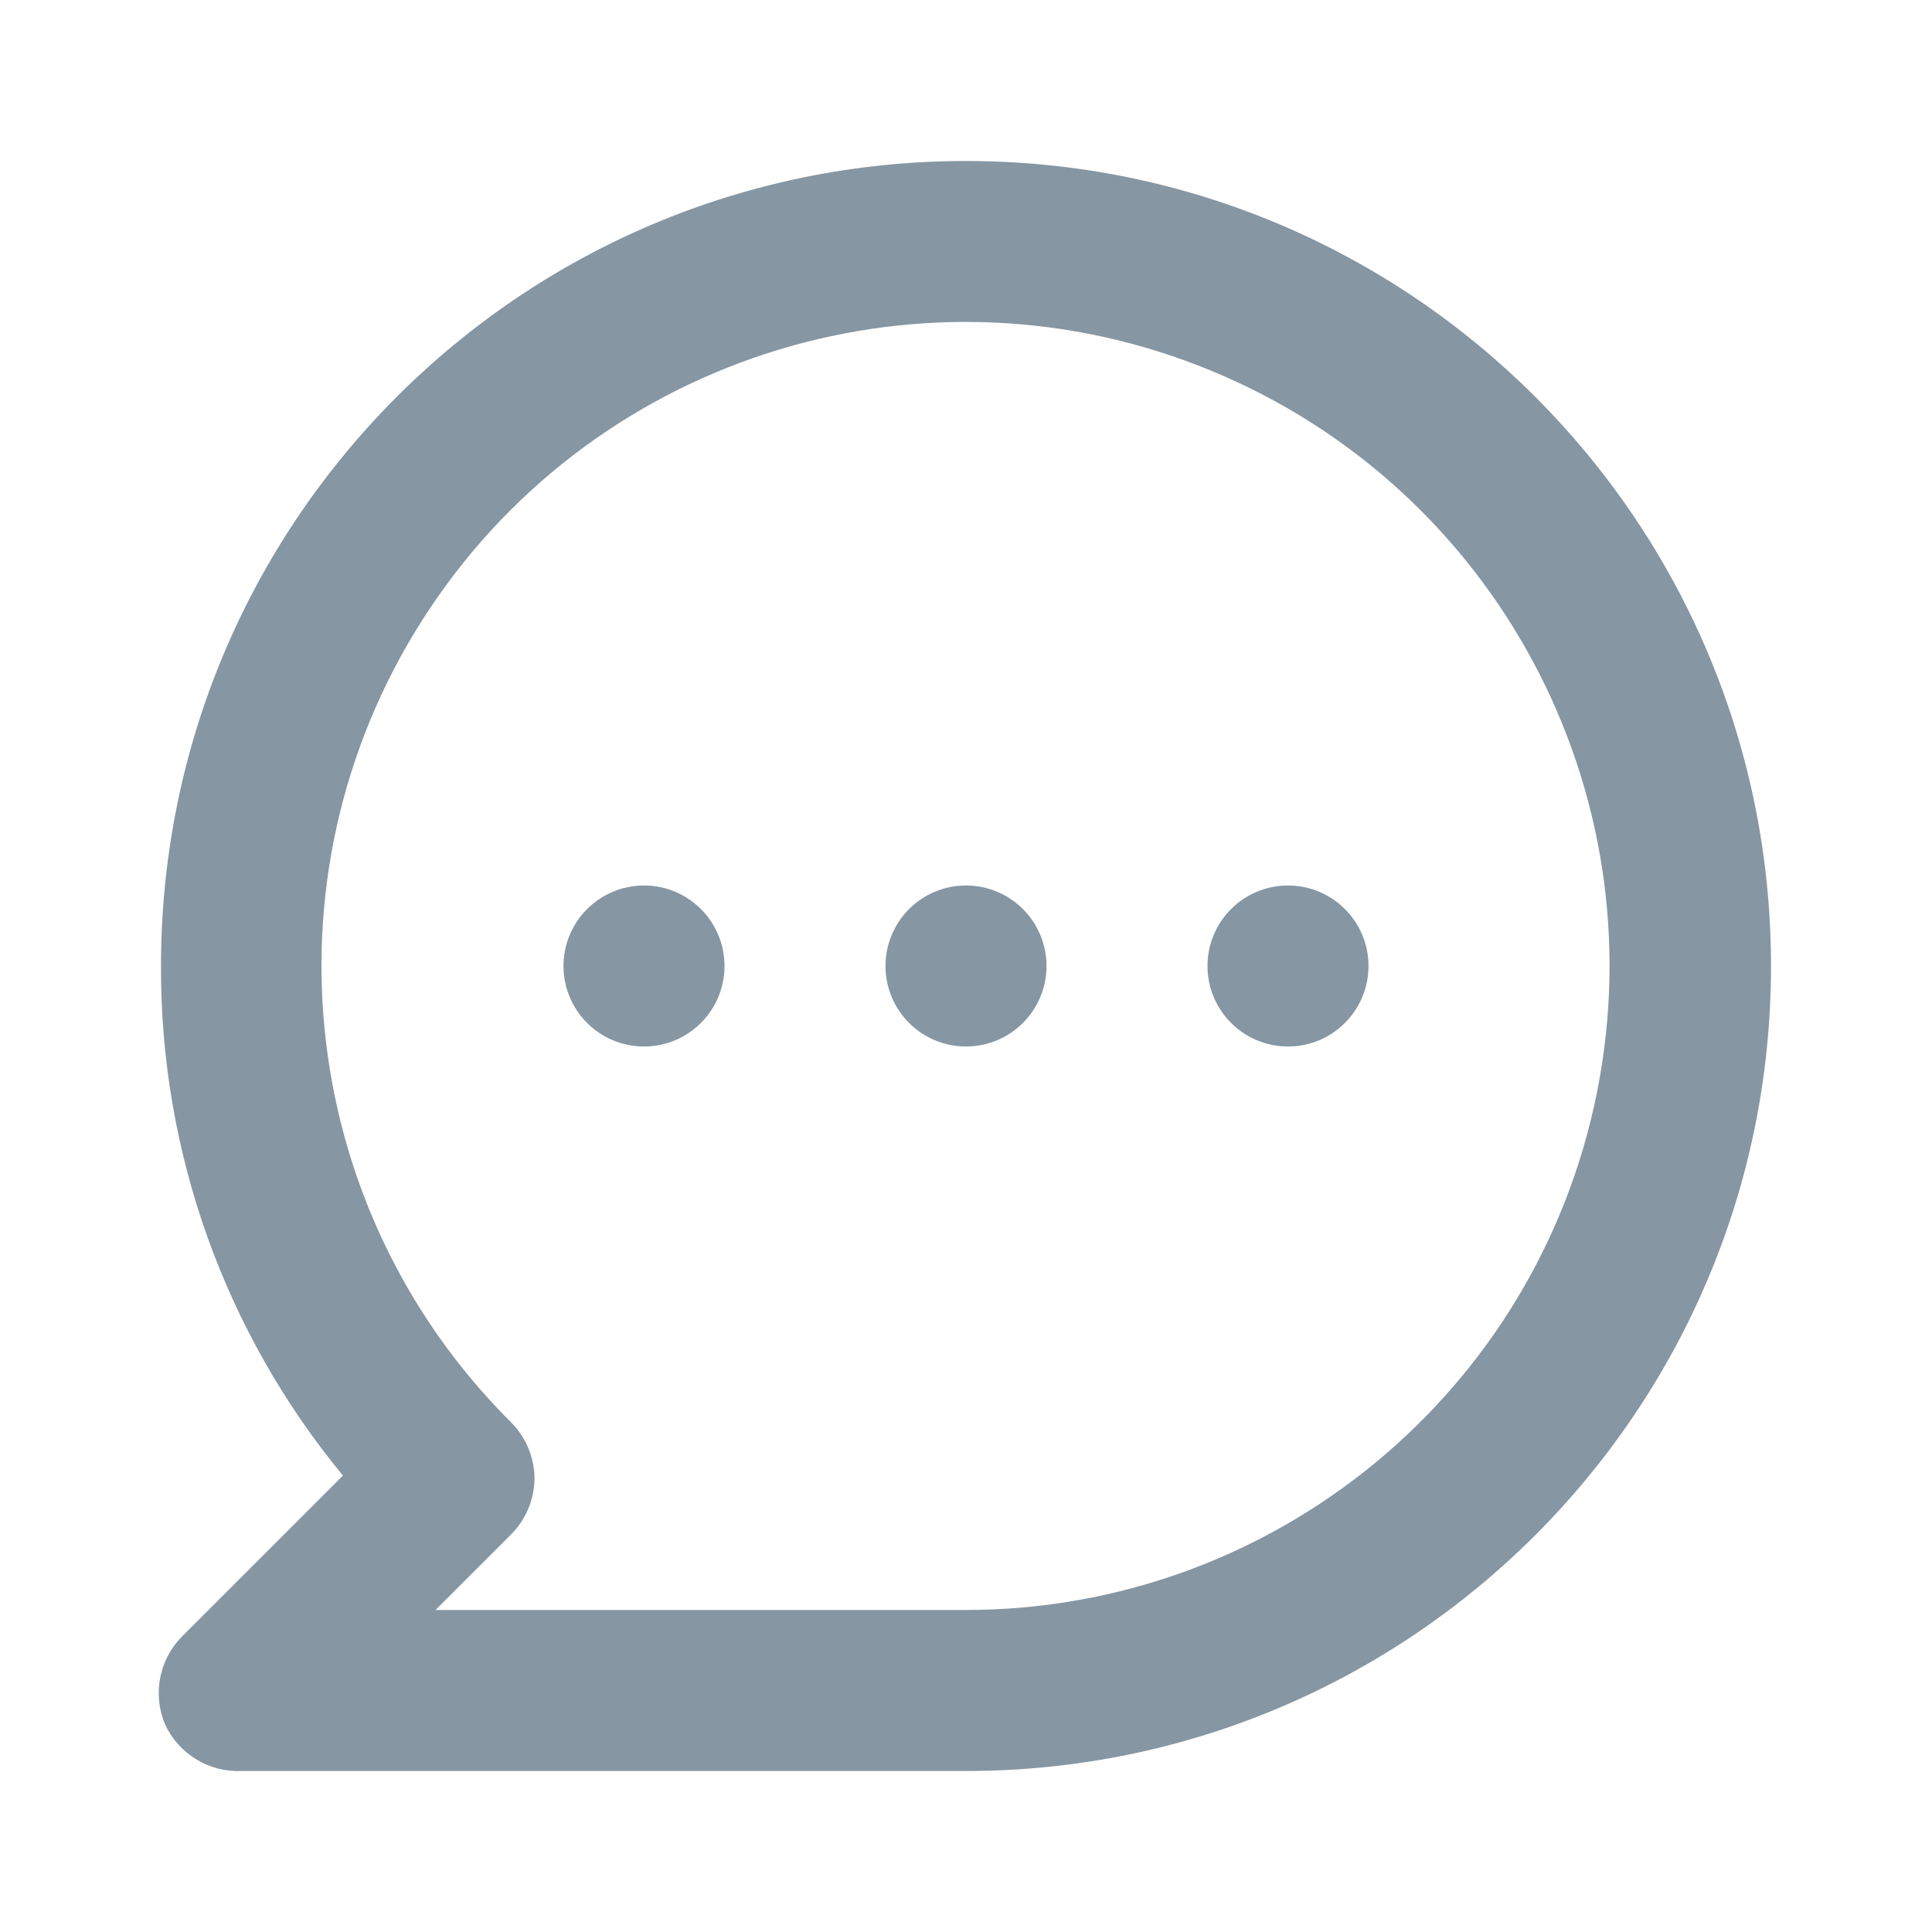
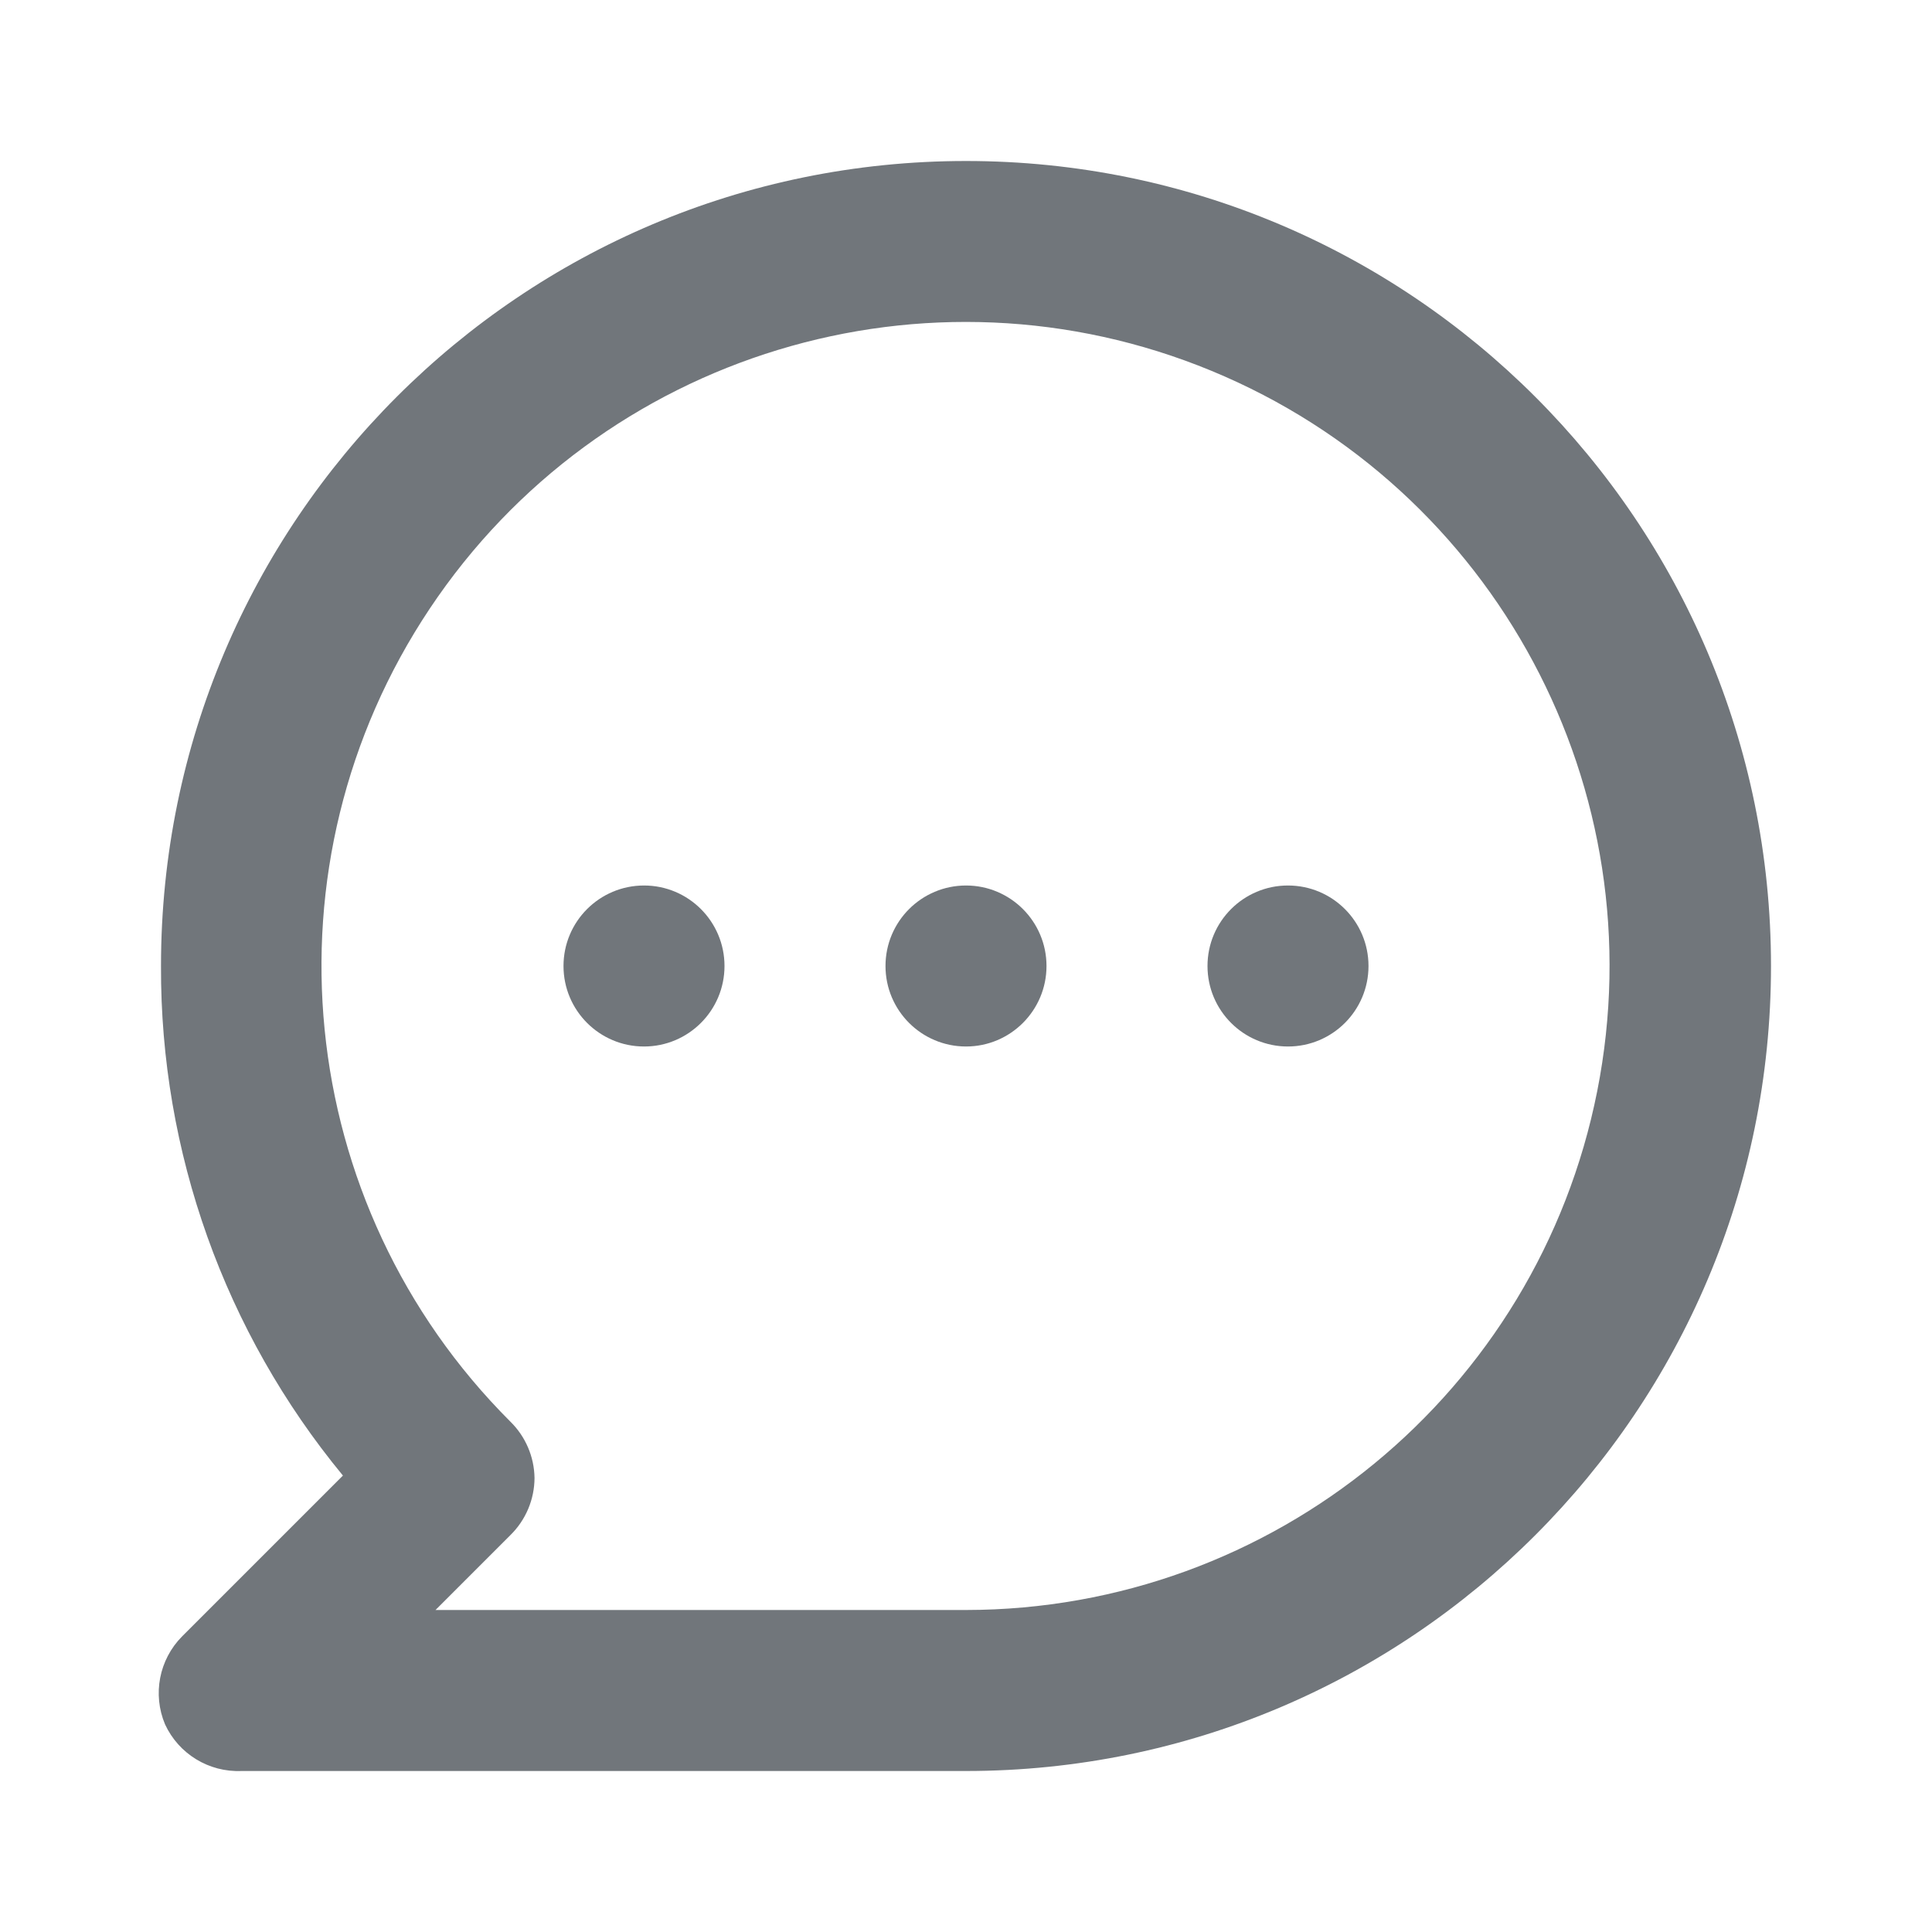
<svg xmlns="http://www.w3.org/2000/svg" viewBox="0 0 24 24">
-   <path fill="#8696a3" d="M8,11a1,1,0,1,0,1,1A1,1,0,0,0,8,11Zm4,0a1,1,0,1,0,1,1A1,1,0,0,0,12,11Zm4,0a1,1,0,1,0,1,1A1,1,0,0,0,16,11ZM12,2A10,10,0,0,0,2,12a9.89,9.89,0,0,0,2.26,6.33l-2,2a1,1,0,0,0-.21,1.09A1,1,0,0,0,3,22h9A10,10,0,0,0,12,2Zm0,18H5.41l.93-.93a1,1,0,0,0,.3-.71,1,1,0,0,0-.3-.7A8,8,0,1,1,12,20Z" />
+   <path fill="#71767b" d="M8,11a1,1,0,1,0,1,1A1,1,0,0,0,8,11Zm4,0a1,1,0,1,0,1,1A1,1,0,0,0,12,11Zm4,0a1,1,0,1,0,1,1A1,1,0,0,0,16,11ZM12,2A10,10,0,0,0,2,12a9.89,9.89,0,0,0,2.26,6.33l-2,2a1,1,0,0,0-.21,1.09A1,1,0,0,0,3,22h9A10,10,0,0,0,12,2Zm0,18H5.41l.93-.93a1,1,0,0,0,.3-.71,1,1,0,0,0-.3-.7A8,8,0,1,1,12,20Z" />
</svg>
